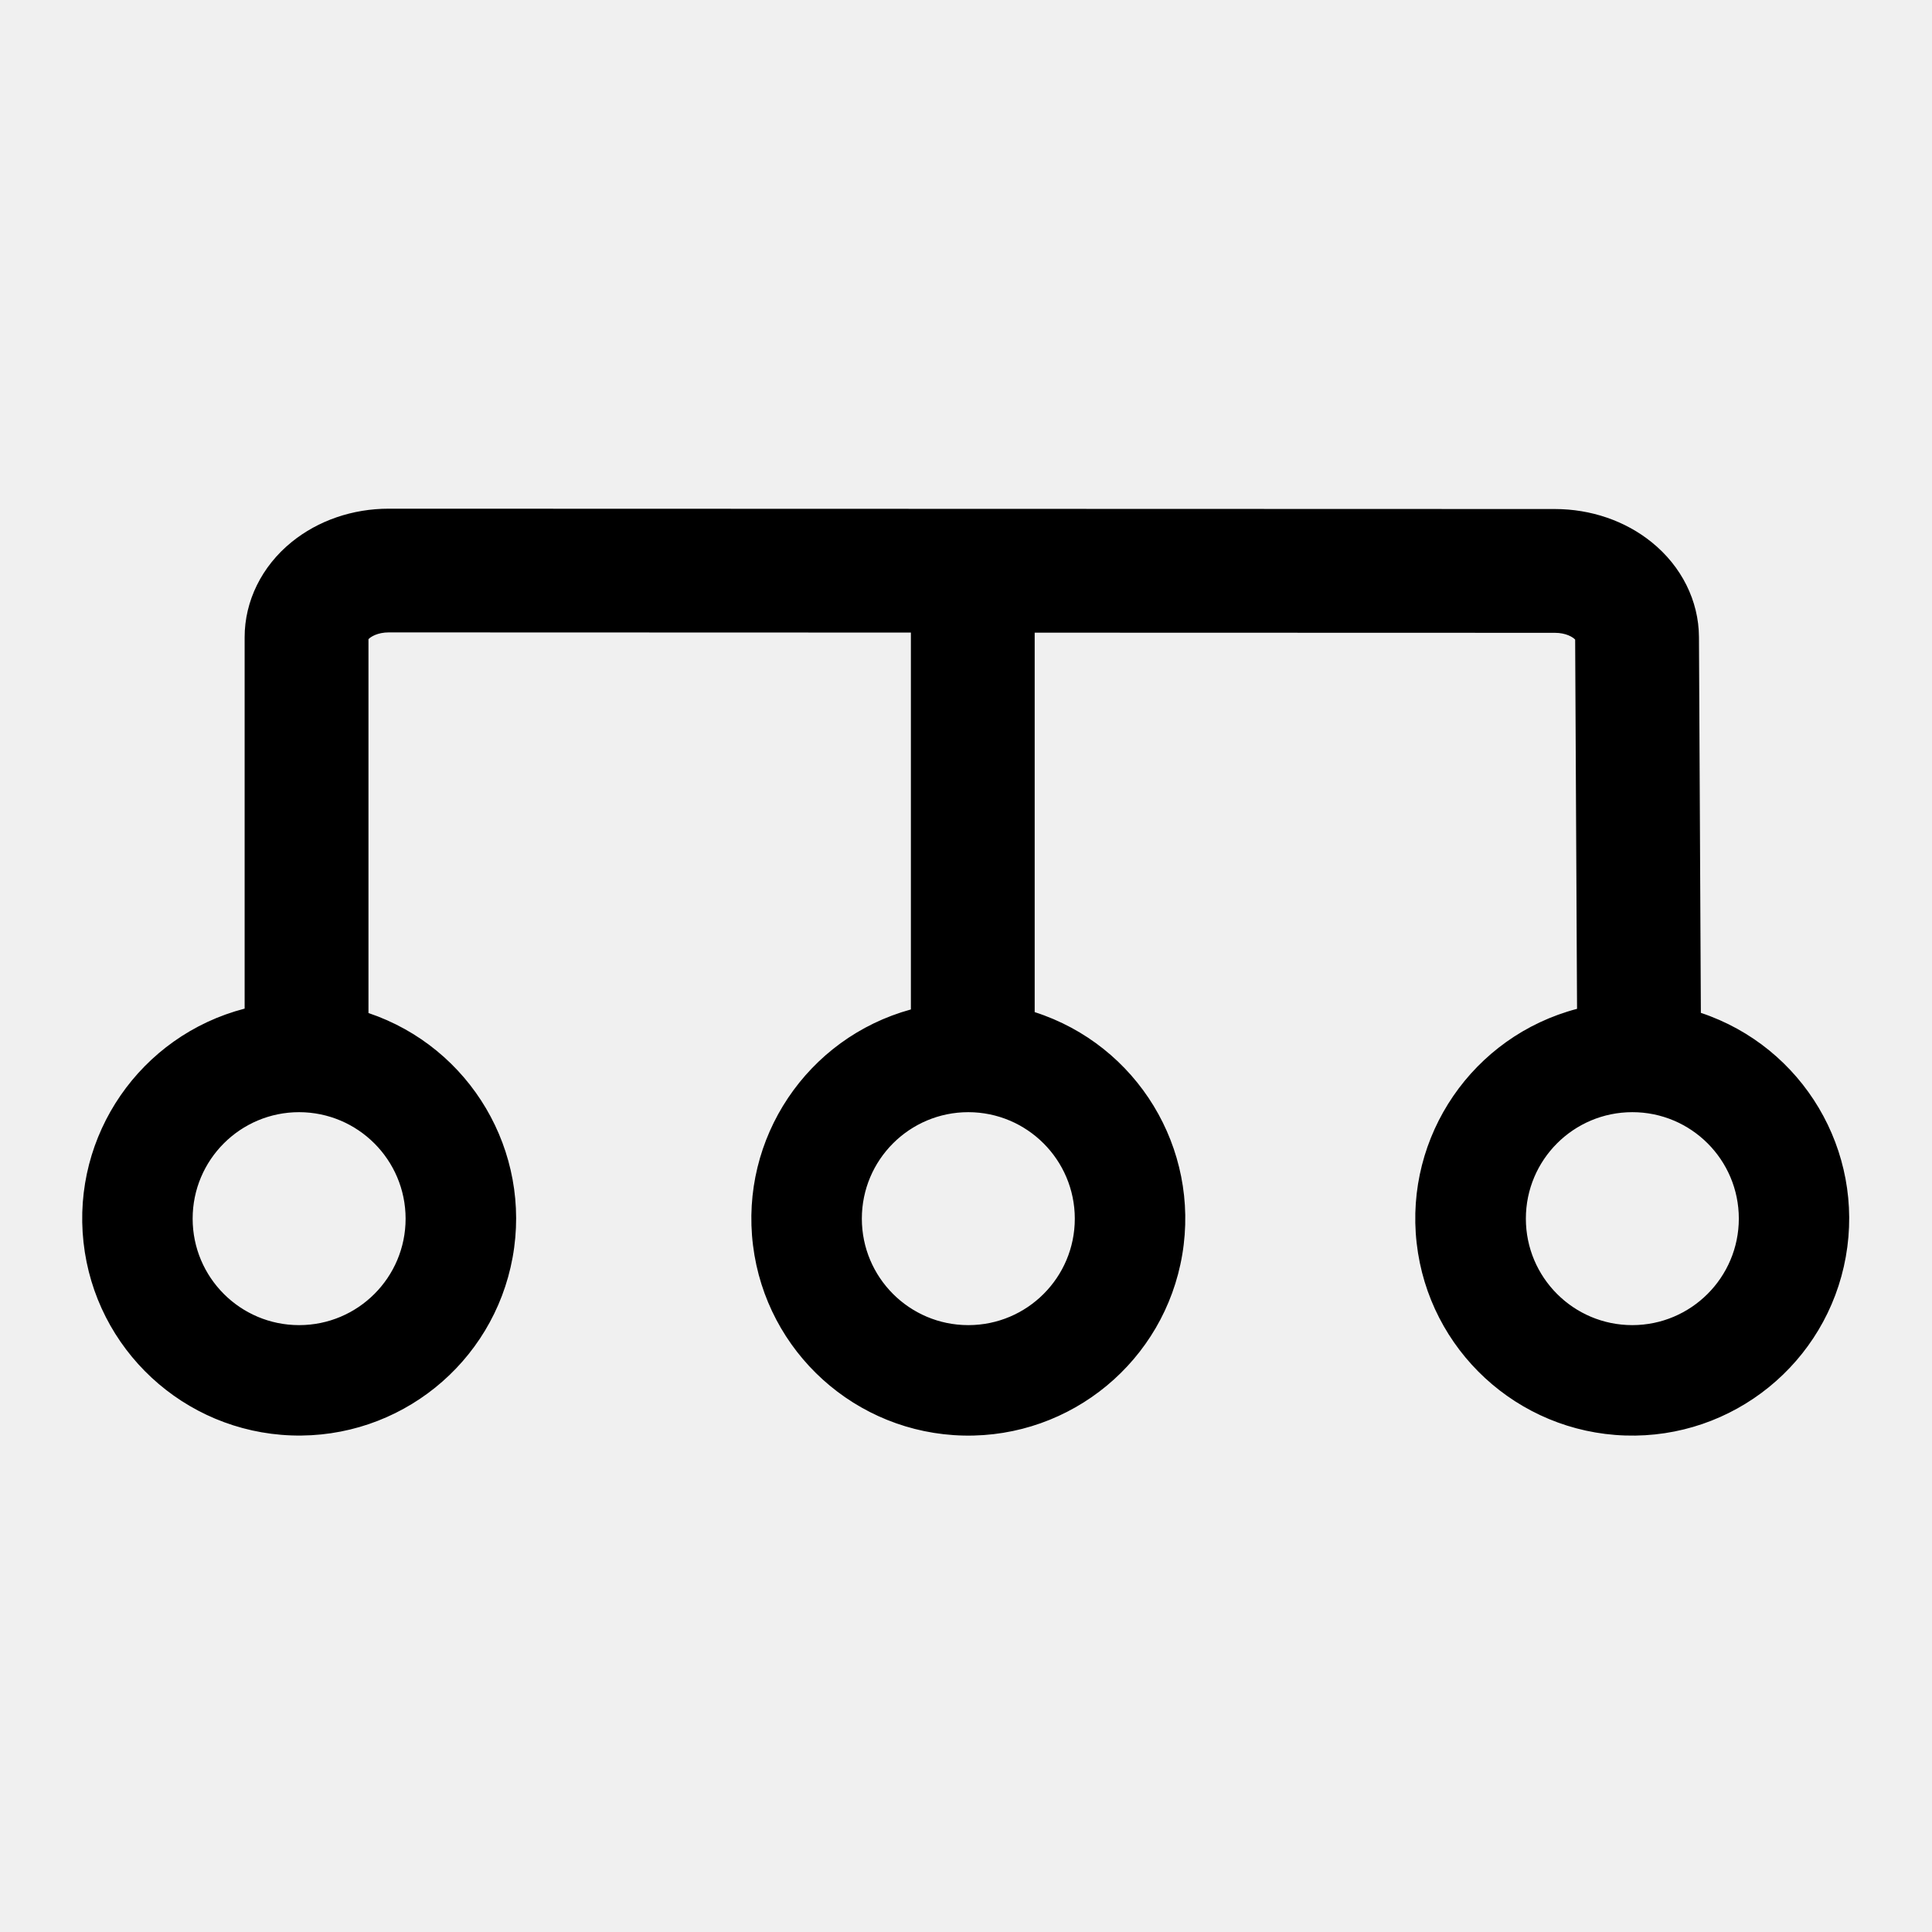
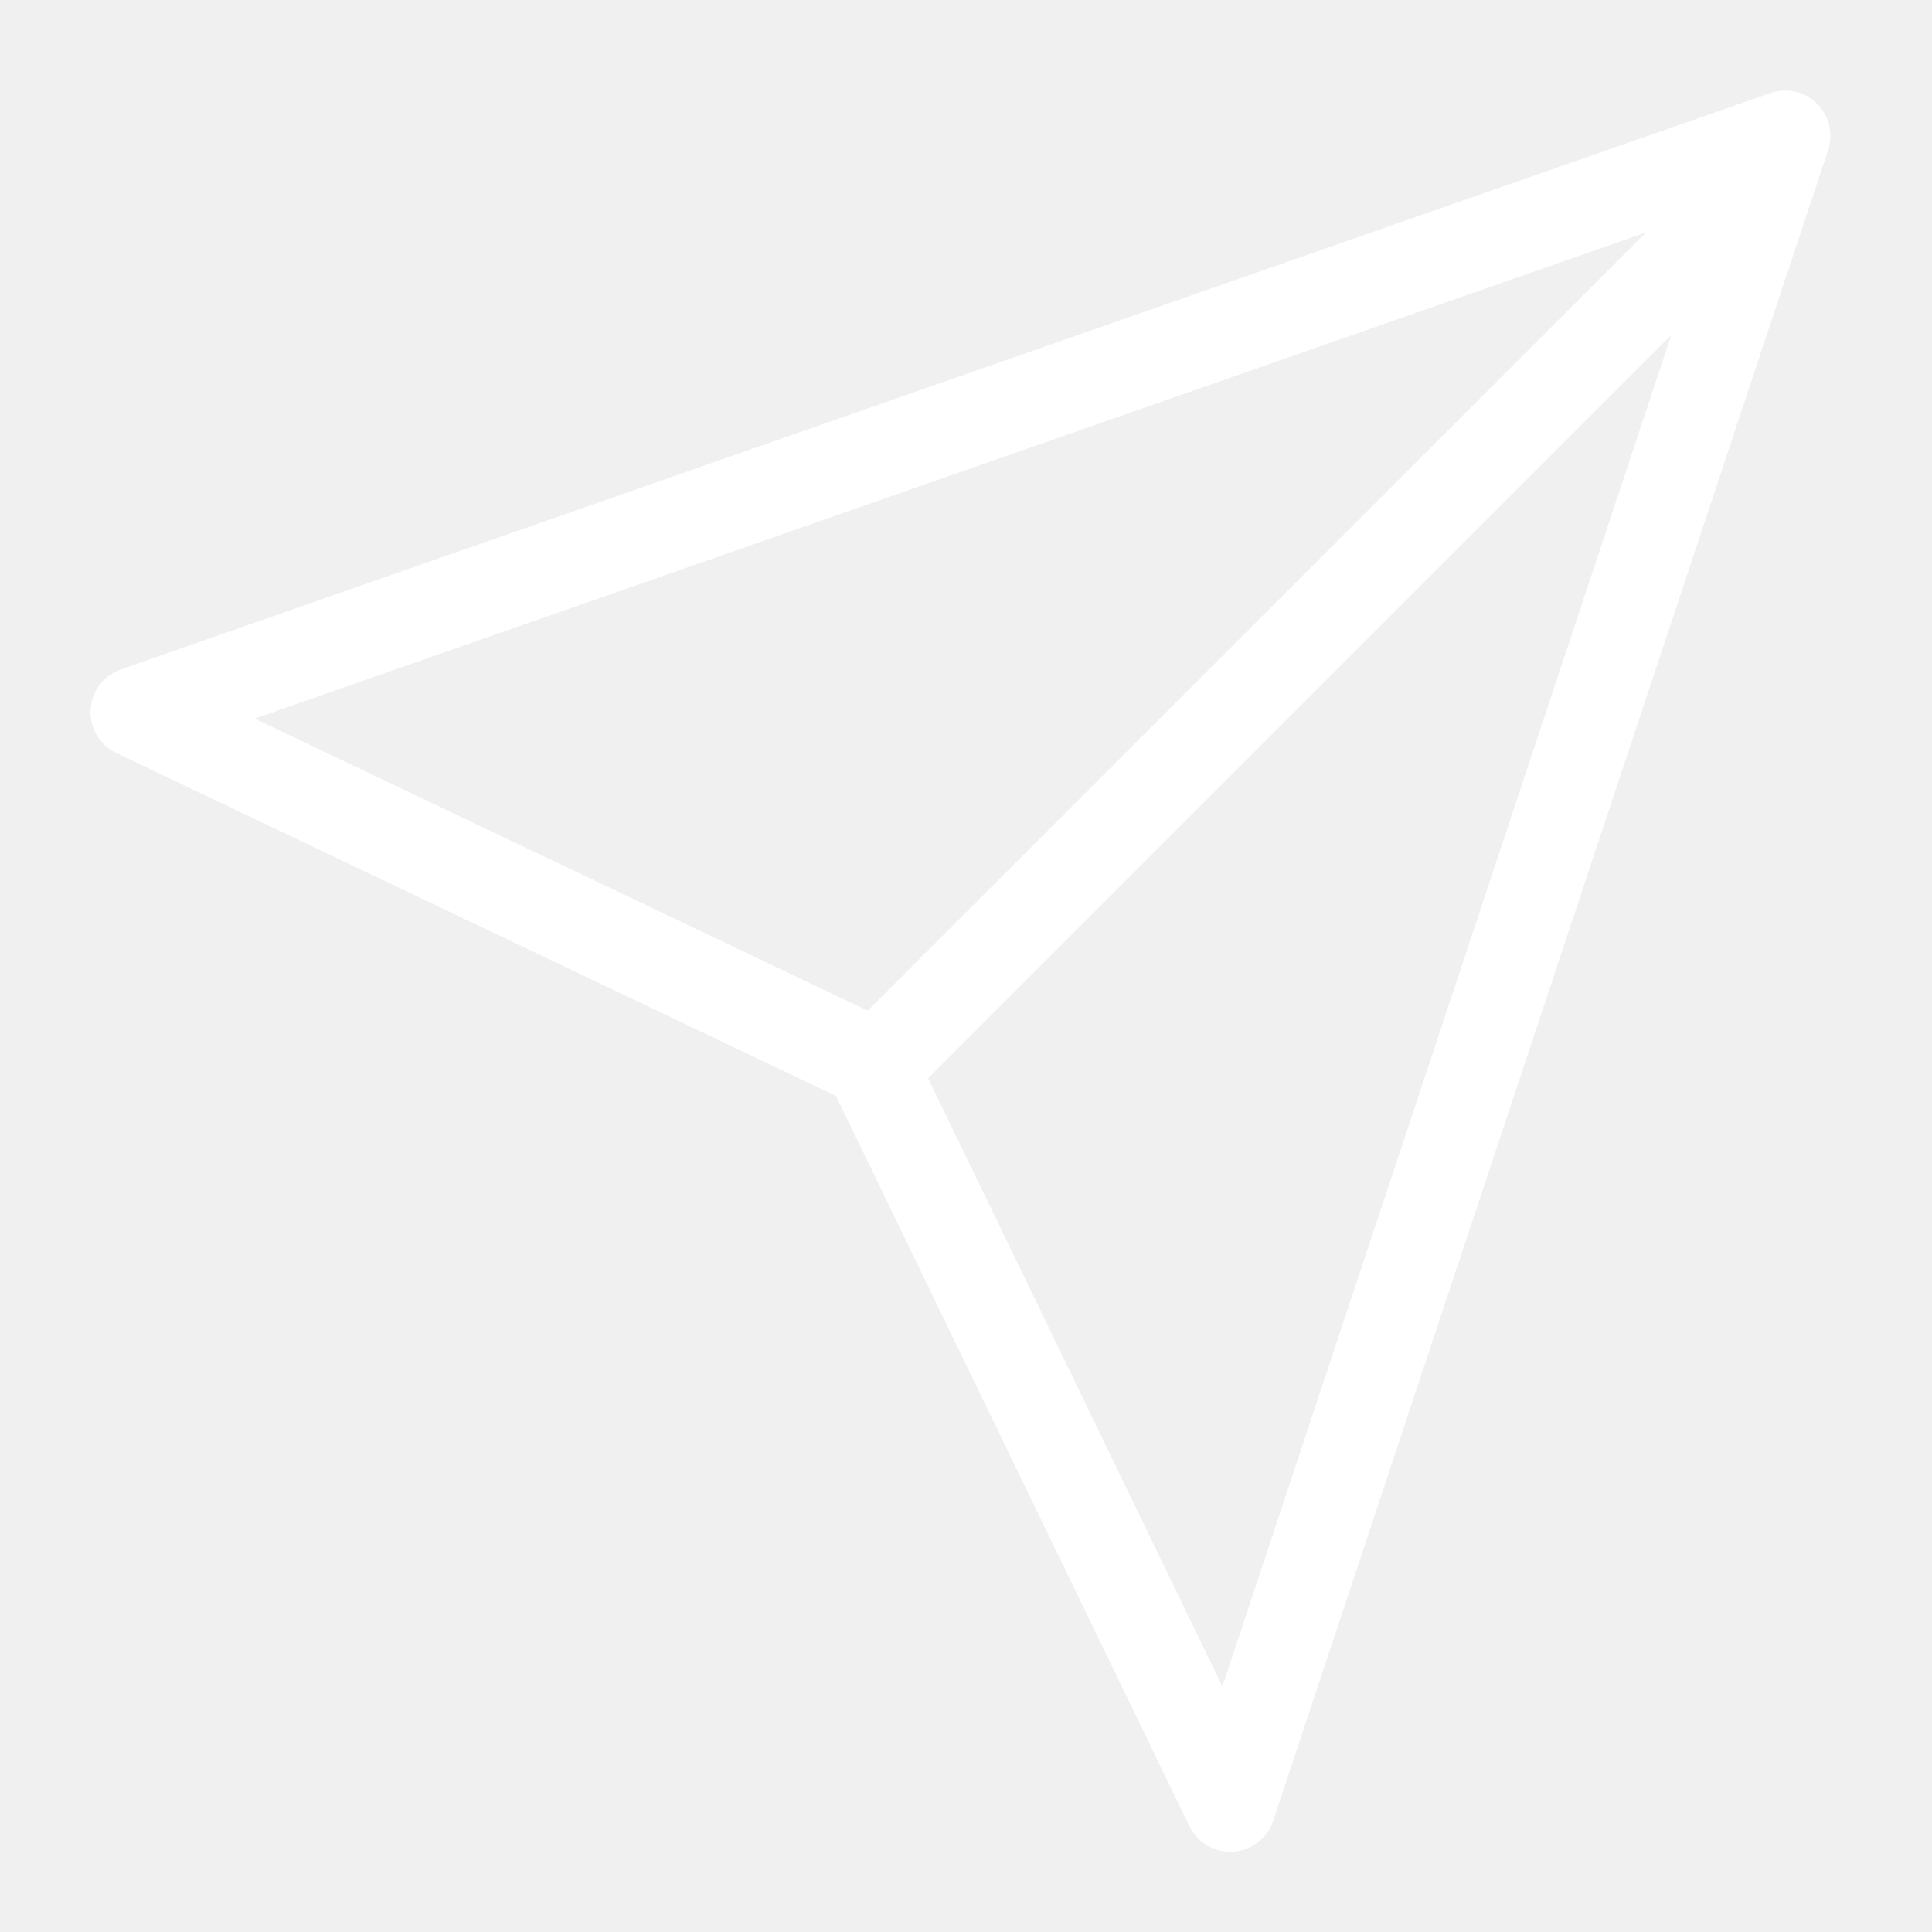
- <svg xmlns="http://www.w3.org/2000/svg" t="1729584191390" class="icon" viewBox="0 0 1024 1024" version="1.1" p-id="1449" width="200" height="200">
-   <path d="M901.489 536.823v-0.932l-1.002-198.241c-0.1-19.163-9.216-37.474-25.043-50.246-14.024-11.35-32.265-17.6-51.348-17.61l-618.062-0.18c-19.143 0-37.424 6.281-51.478 17.69-15.827 12.842-24.903 31.244-24.893 50.487v196.798A114.988 114.988 0 1 0 195.296 536.923V338.782c1.152-1.252 4.808-3.596 10.769-3.596l276.726 0.09v199.753a114.988 114.988 0 1 0 65.613 1.412V335.326l275.694 0.08c6.01 0 9.627 2.344 10.769 3.596l1.002 195.706a114.988 114.988 0 1 0 65.593 2.114zM214.979 645.91a56.437 56.437 0 1 1-56.437-56.437 56.507 56.507 0 0 1 56.437 56.437z m354.69 0a56.437 56.437 0 1 1-56.437-56.437 56.507 56.507 0 0 1 56.437 56.437z m295.508 56.437a56.437 56.437 0 1 1 56.437-56.437 56.507 56.507 0 0 1-56.457 56.437z" p-id="1450" />
+ <svg xmlns="http://www.w3.org/2000/svg" t="1729649333541" class="icon" viewBox="0 0 1024 1024" version="1.1" p-id="1644" width="200" height="200">
+   <path d="M647.888 893.84L491.904 571.52l393.888-393.888-237.904 716.208zM872.32 123.232L459.872 535.68 134.96 380.88 872.32 123.232z m90.72-68.32a23.968 23.968 0 0 0-24.784-5.568L64.08 354.816a23.984 23.984 0 0 0-2.4 44.32l381.392 181.728 187.36 387.088a24.048 24.048 0 0 0 23.152 13.504 24.032 24.032 0 0 0 21.232-16.4L968.96 79.552c2.88-8.672 0.592-18.24-5.92-24.64z" fill="#fff" p-id="1645" />
</svg>
